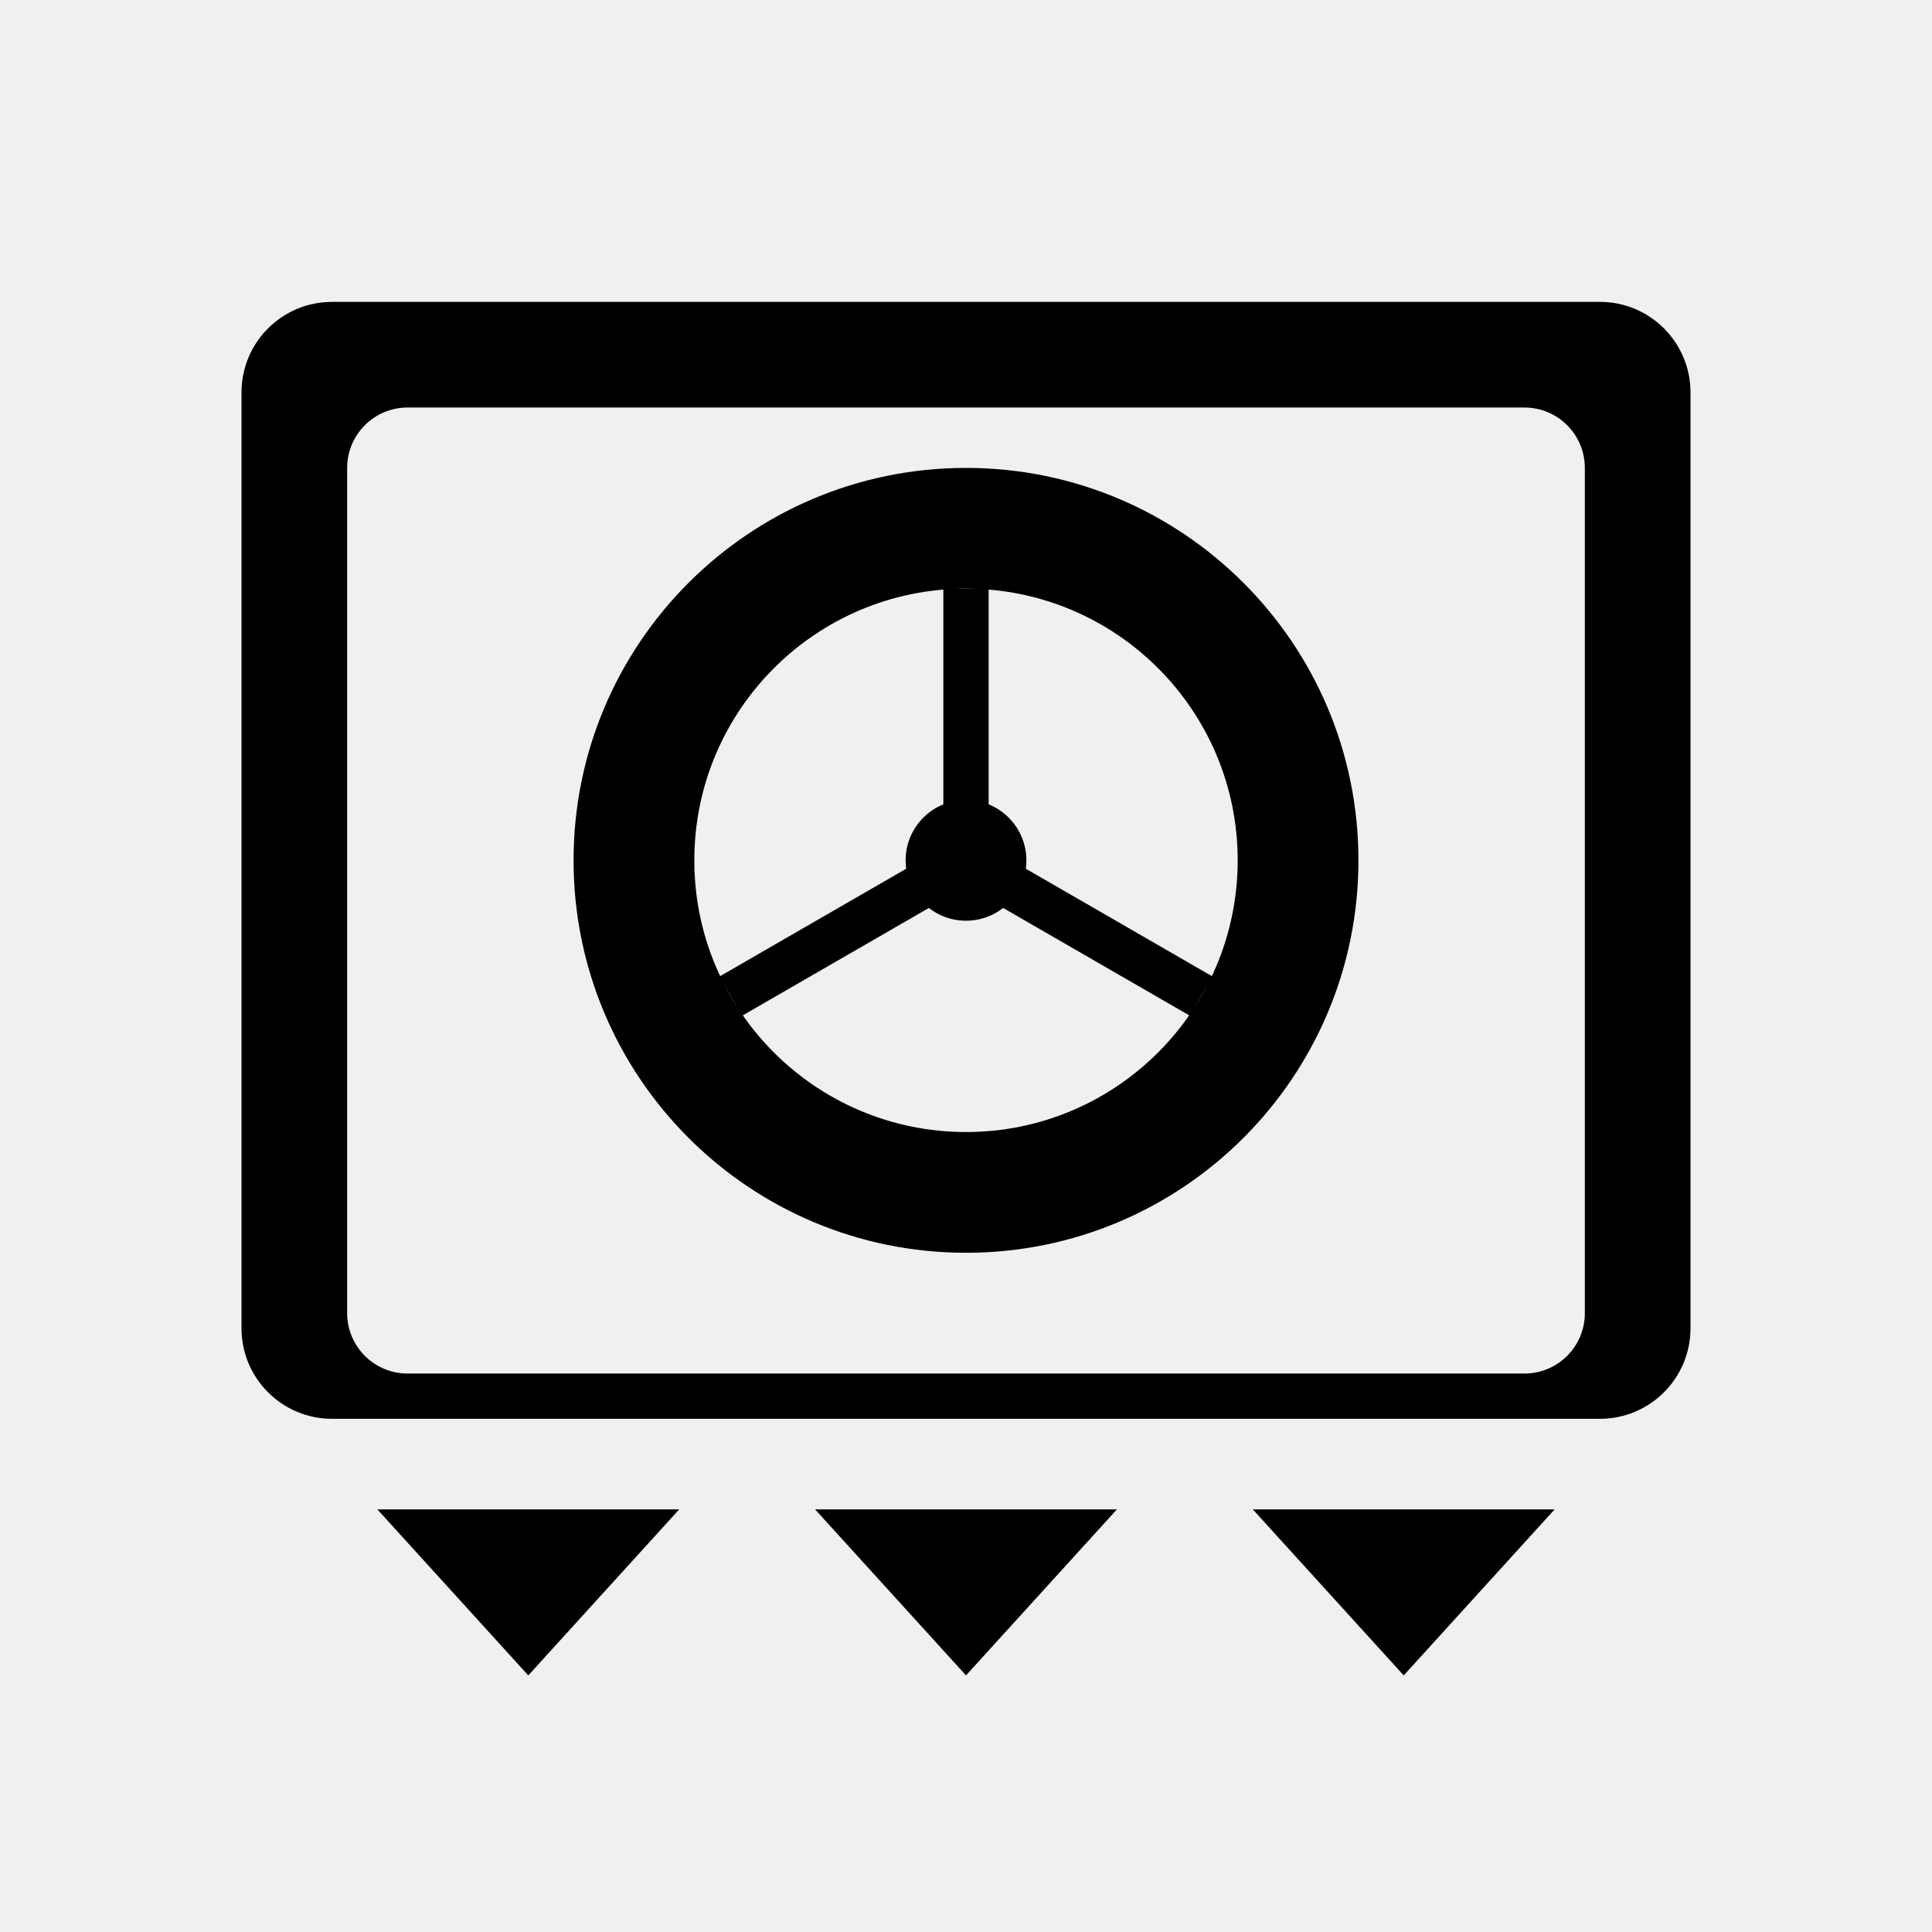
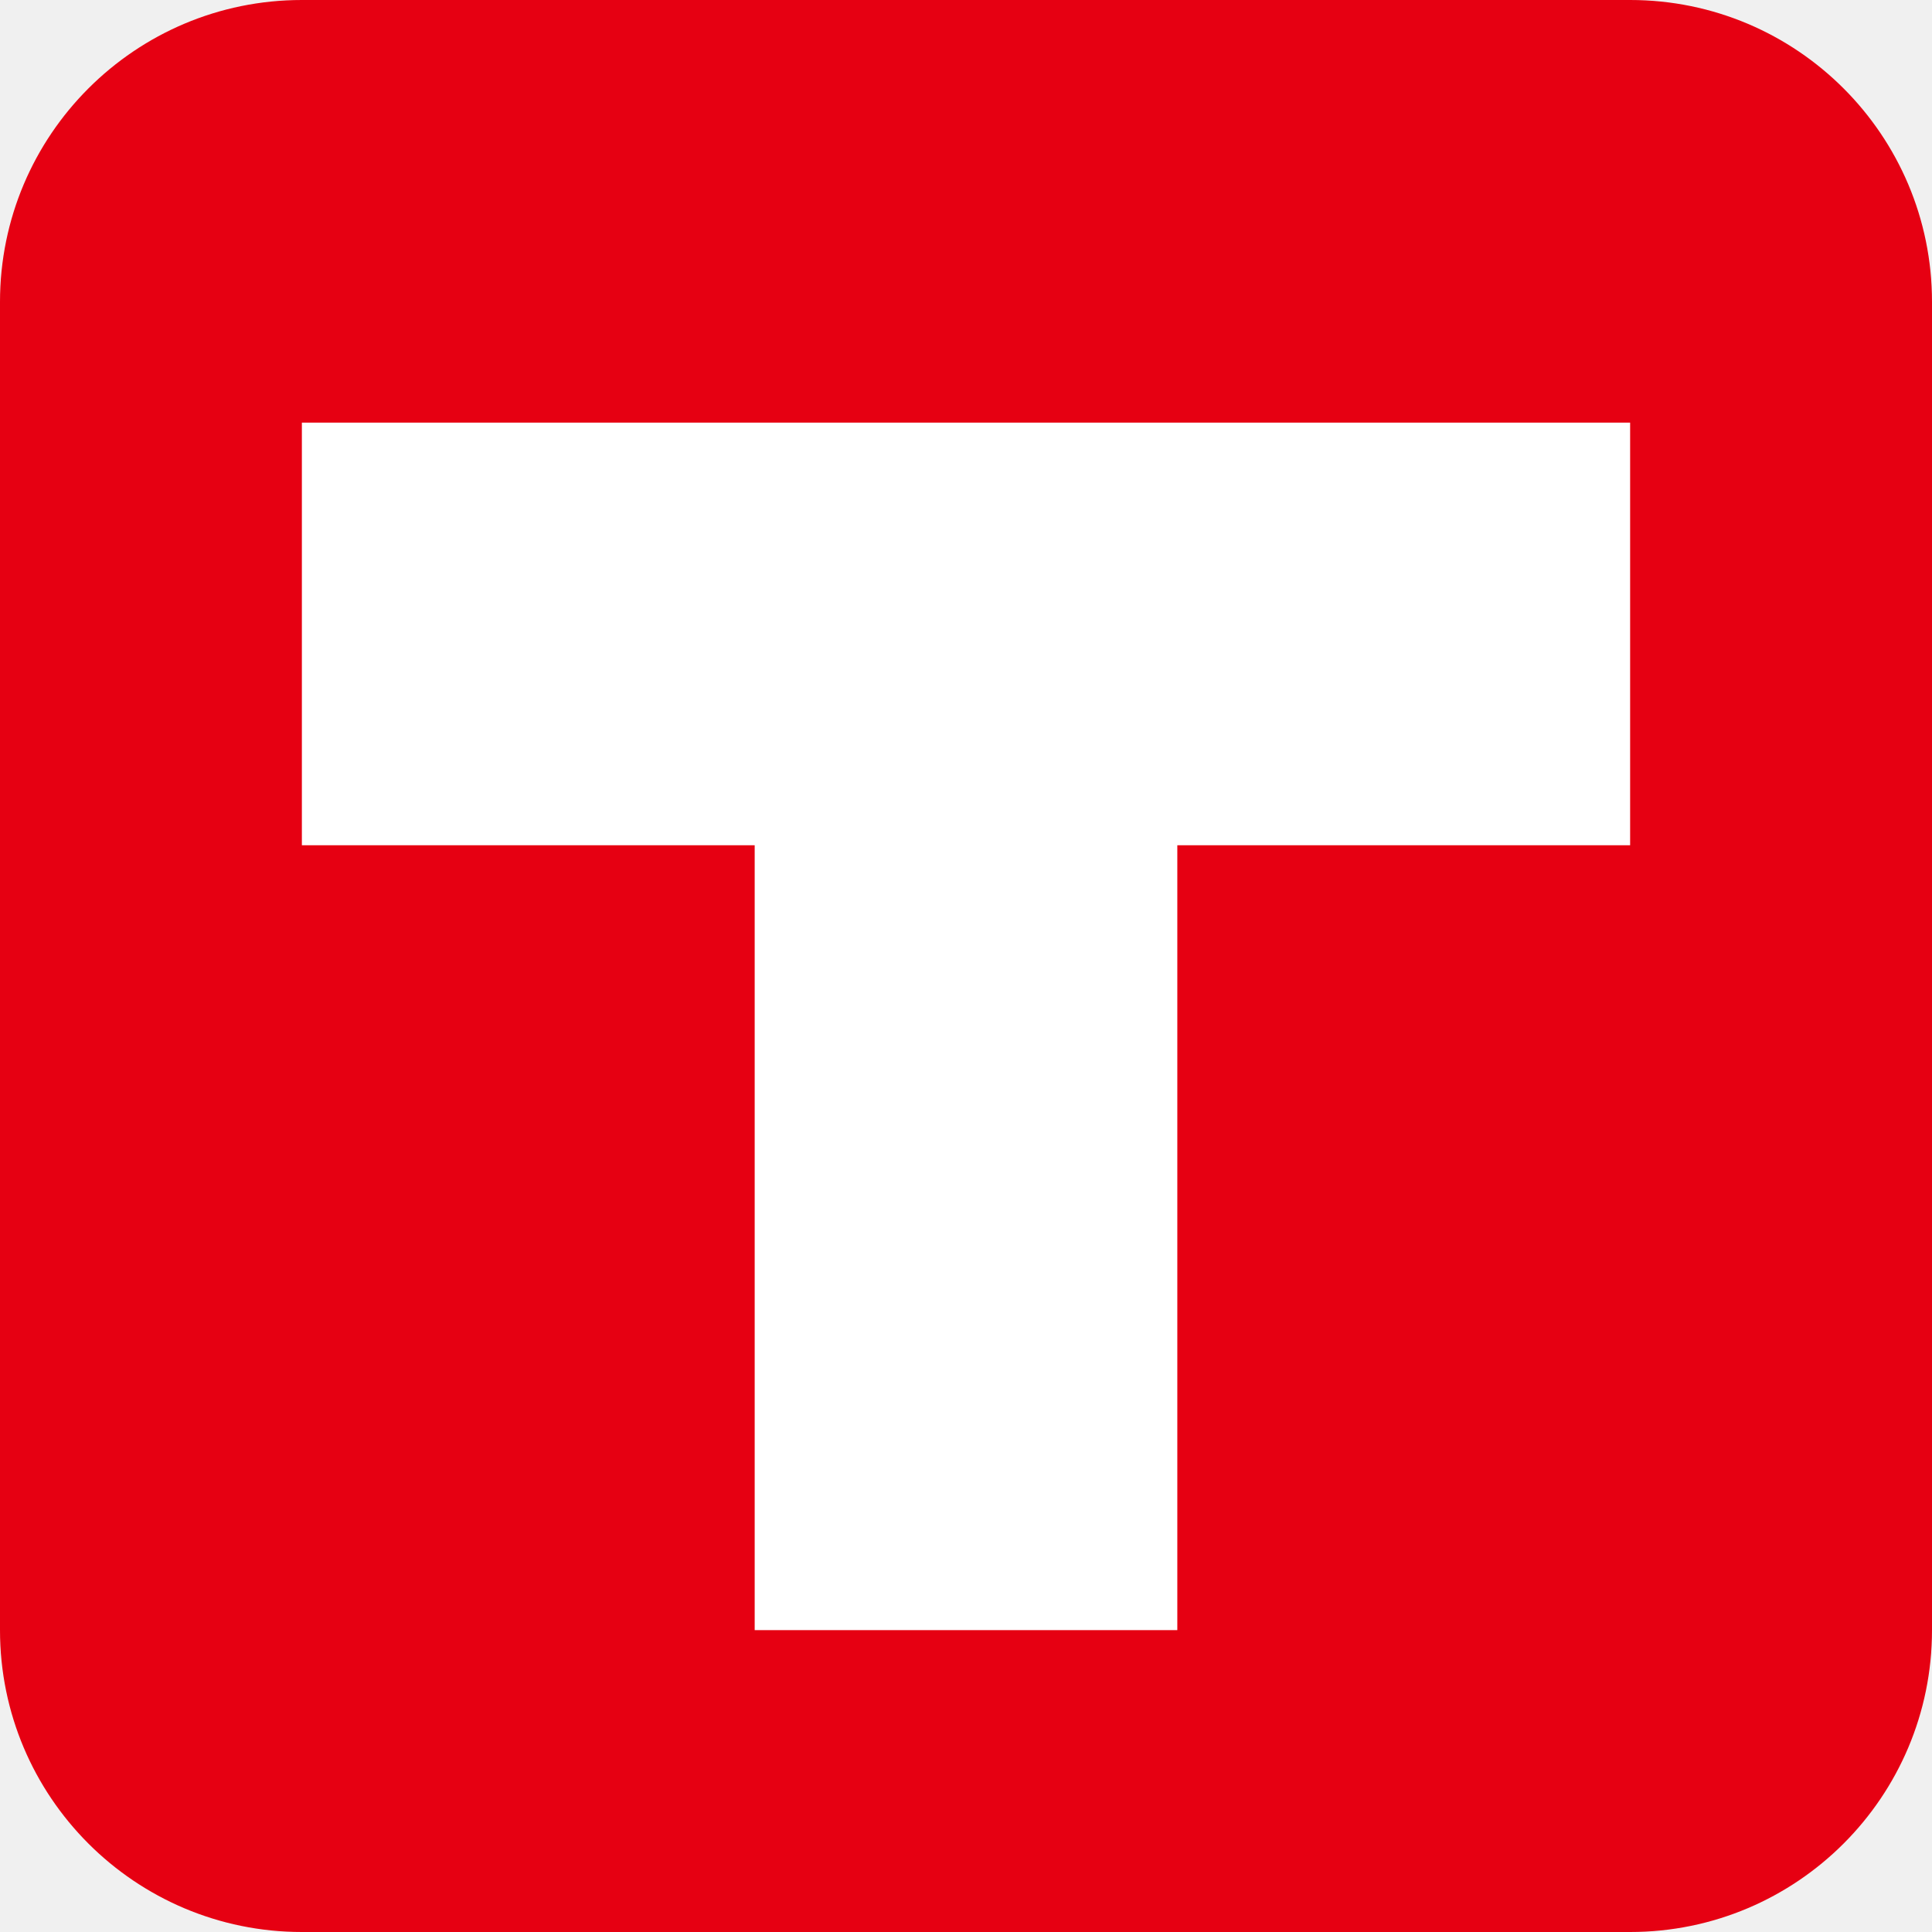
<svg xmlns="http://www.w3.org/2000/svg" viewBox="0 0 256 256">
-   <path fill="#000000" fill-rule="evenodd" d="M 44 40 a 12 12 0 0 0 -12 12 v 124 a 12 12 0 0 0 12 12 h 168 a 12 12 0 0 0 12 -12 v -124 a 12 12 0 0 0 -12 -12 z            M 54 54 a 8 8 0 0 0 -8 8 v 112 a 8 8 0 0 0 8 8 h 148 a 8 8 0 0 0 8 -8 v -112 a 8 8 0 0 0 -8 -8 z" />
-   <path fill="#000000" fill-rule="evenodd" d="M 128 62 A 52 52 0 0 1 128 166 A 52 52 0 0 1 128 62 z            M 128 78 A 36 36 0 0 1 128 150 A 36 36 0 0 1 128 78 z" />
-   <circle fill="#000000" cx="128" cy="114" r="8" />
-   <g fill="#000000">
-     <polygon points="125,78 131,78 131,110 125,110" />
-     <polygon points="160.68,129.4 157.68,134.6 129.96,118.6 132.96,113.4" />
-     <polygon points="98.32,134.6 95.32,129.4 123.04,113.4 126.04,118.6" />
-   </g>
-   <g fill="#000000">
-     <polygon points="50,200 90,200 70,222" />
-     <polygon points="108,200 148,200 128,222" />
-     <polygon points="166,200 206,200 186,222" />
-   </g>
+   <rect x="0" y="0" width="256" height="256" rx="40" ry="40" fill="#E60012" />
+   <path fill="#FFFFFF" d="M 40 56 H 216 V 112 H 156 V 216 H 100 V 112 H 40 Z" />
</svg>
